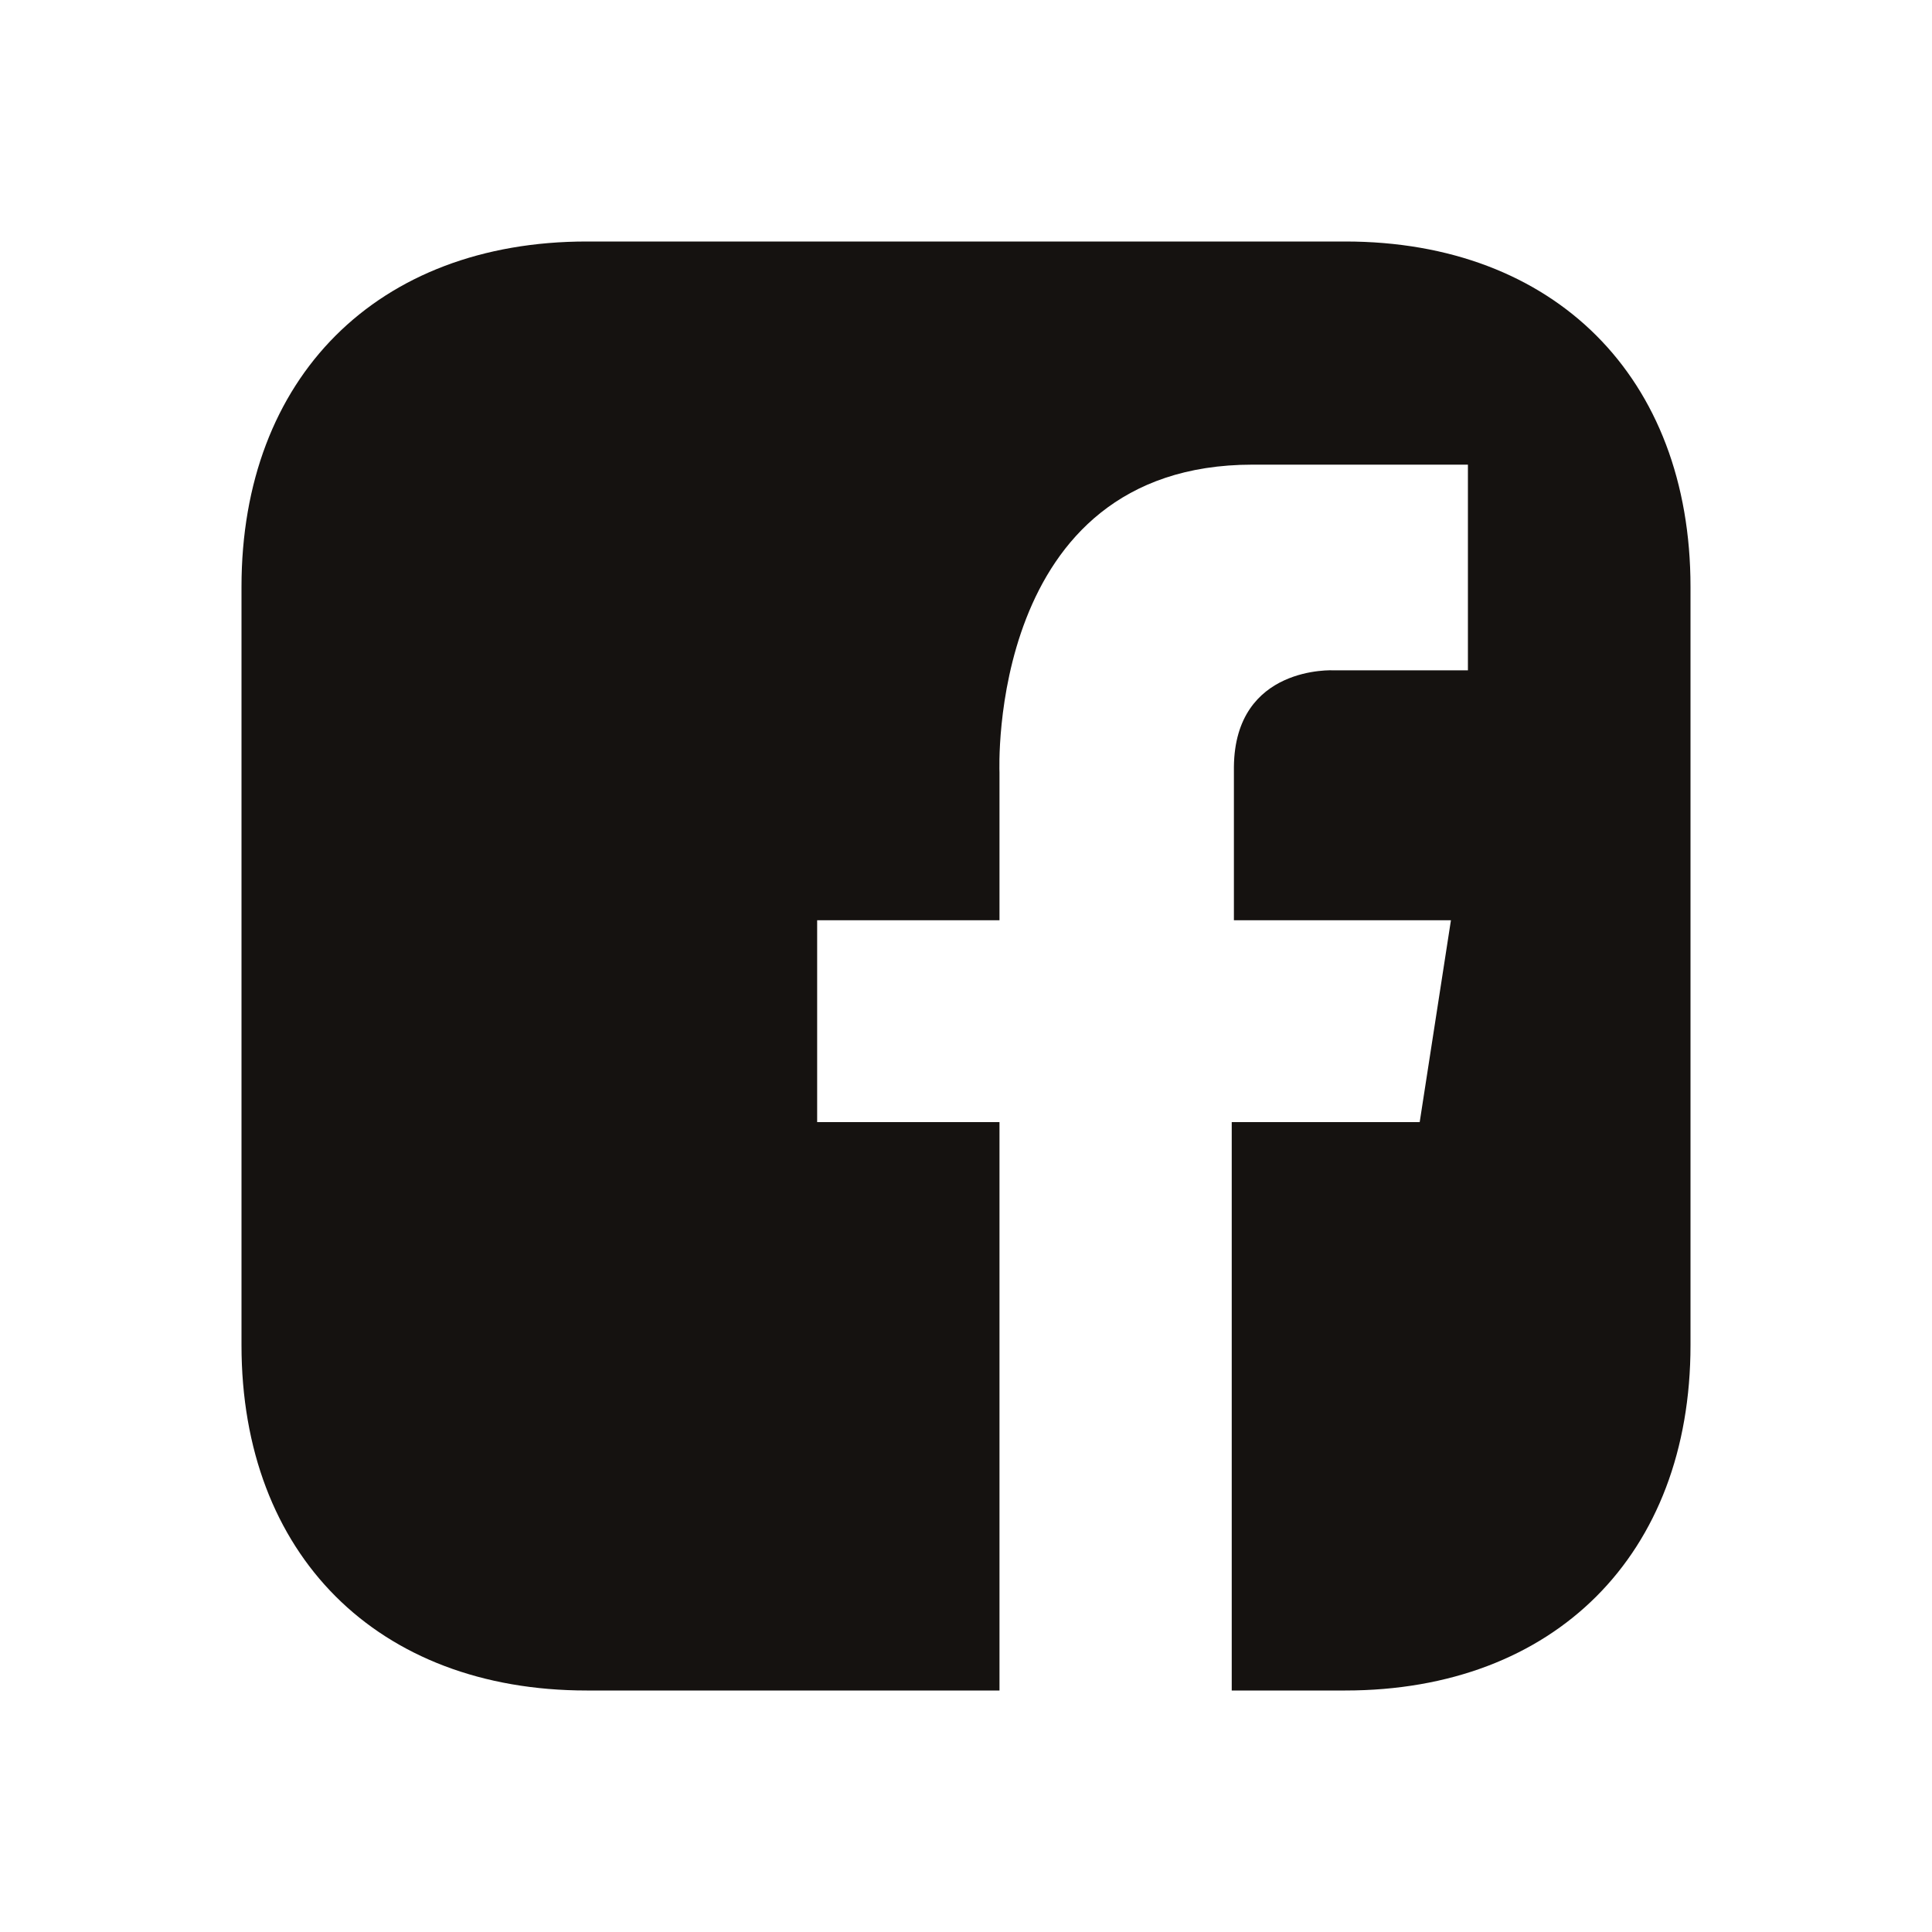
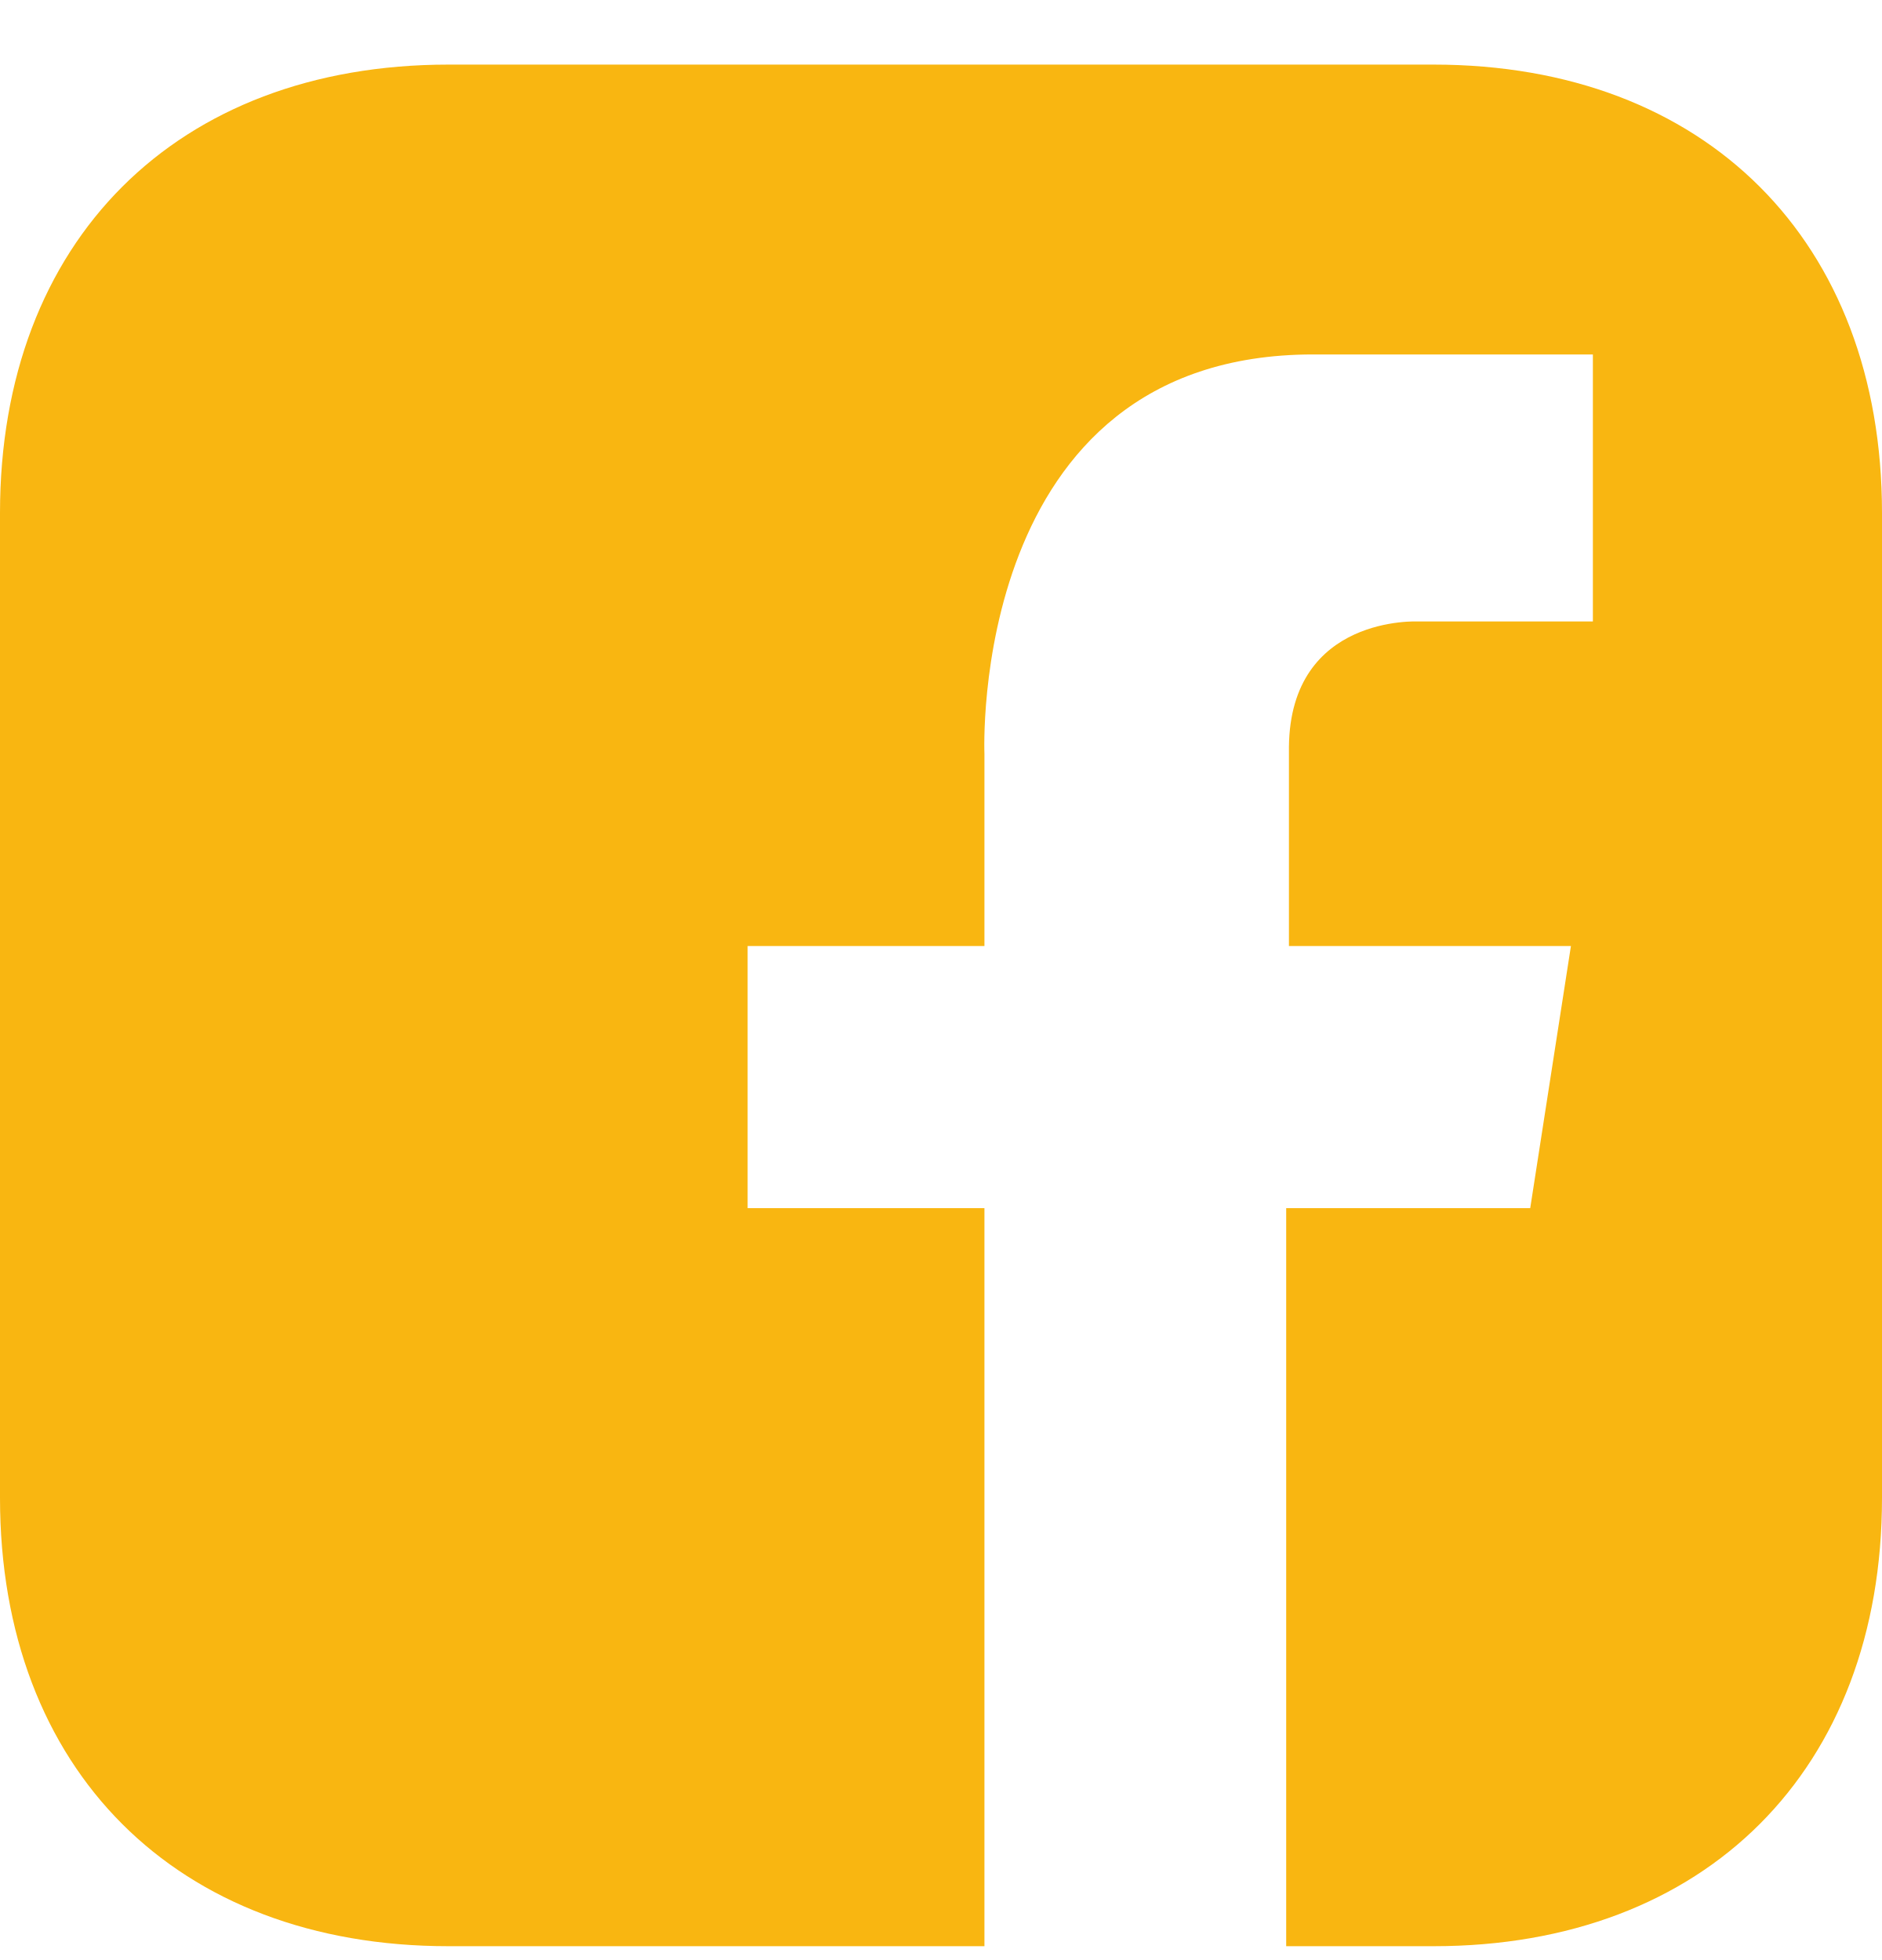
- <svg xmlns="http://www.w3.org/2000/svg" width="24" height="24" viewBox="0 0 24 24" fill="none">
-   <path d="M21 7.289C21 4.688 19.312 3 16.711 3H7.289C4.688 3 3 4.688 3 7.289V16.711C3 19.312 4.688 21 7.289 21L12.416 21V13.939H10.151V11.432H12.416V9.594C12.416 9.594 12.253 5.772 15.56 5.772H18.235V8.327H16.568C16.568 8.327 15.341 8.26 15.328 9.526V11.432H18.024L17.636 13.939H15.301V21L16.711 21C19.312 21 21 19.312 21 16.711V7.289Z" fill="#151210" />
+ <svg xmlns="http://www.w3.org/2000/svg" width="24" height="25" viewBox="0 0 24 25" fill="none">
+   <path d="M24 6.543C24 3.074 21.75 0.824 18.281 0.824H5.719C2.25 0.824 0 3.074 0 6.543V19.105C0 22.574 2.25 24.824 5.719 24.824L12.554 24.824V15.41H9.534V12.067H12.554V9.616C12.554 9.616 12.337 4.521 16.746 4.521H20.313V7.927H18.091C18.091 7.927 16.455 7.838 16.437 9.526V12.067H20.033L19.514 15.41H16.402V24.824L18.281 24.824C21.75 24.824 24 22.574 24 19.105V6.543Z" fill="#F9B611" />
</svg>
